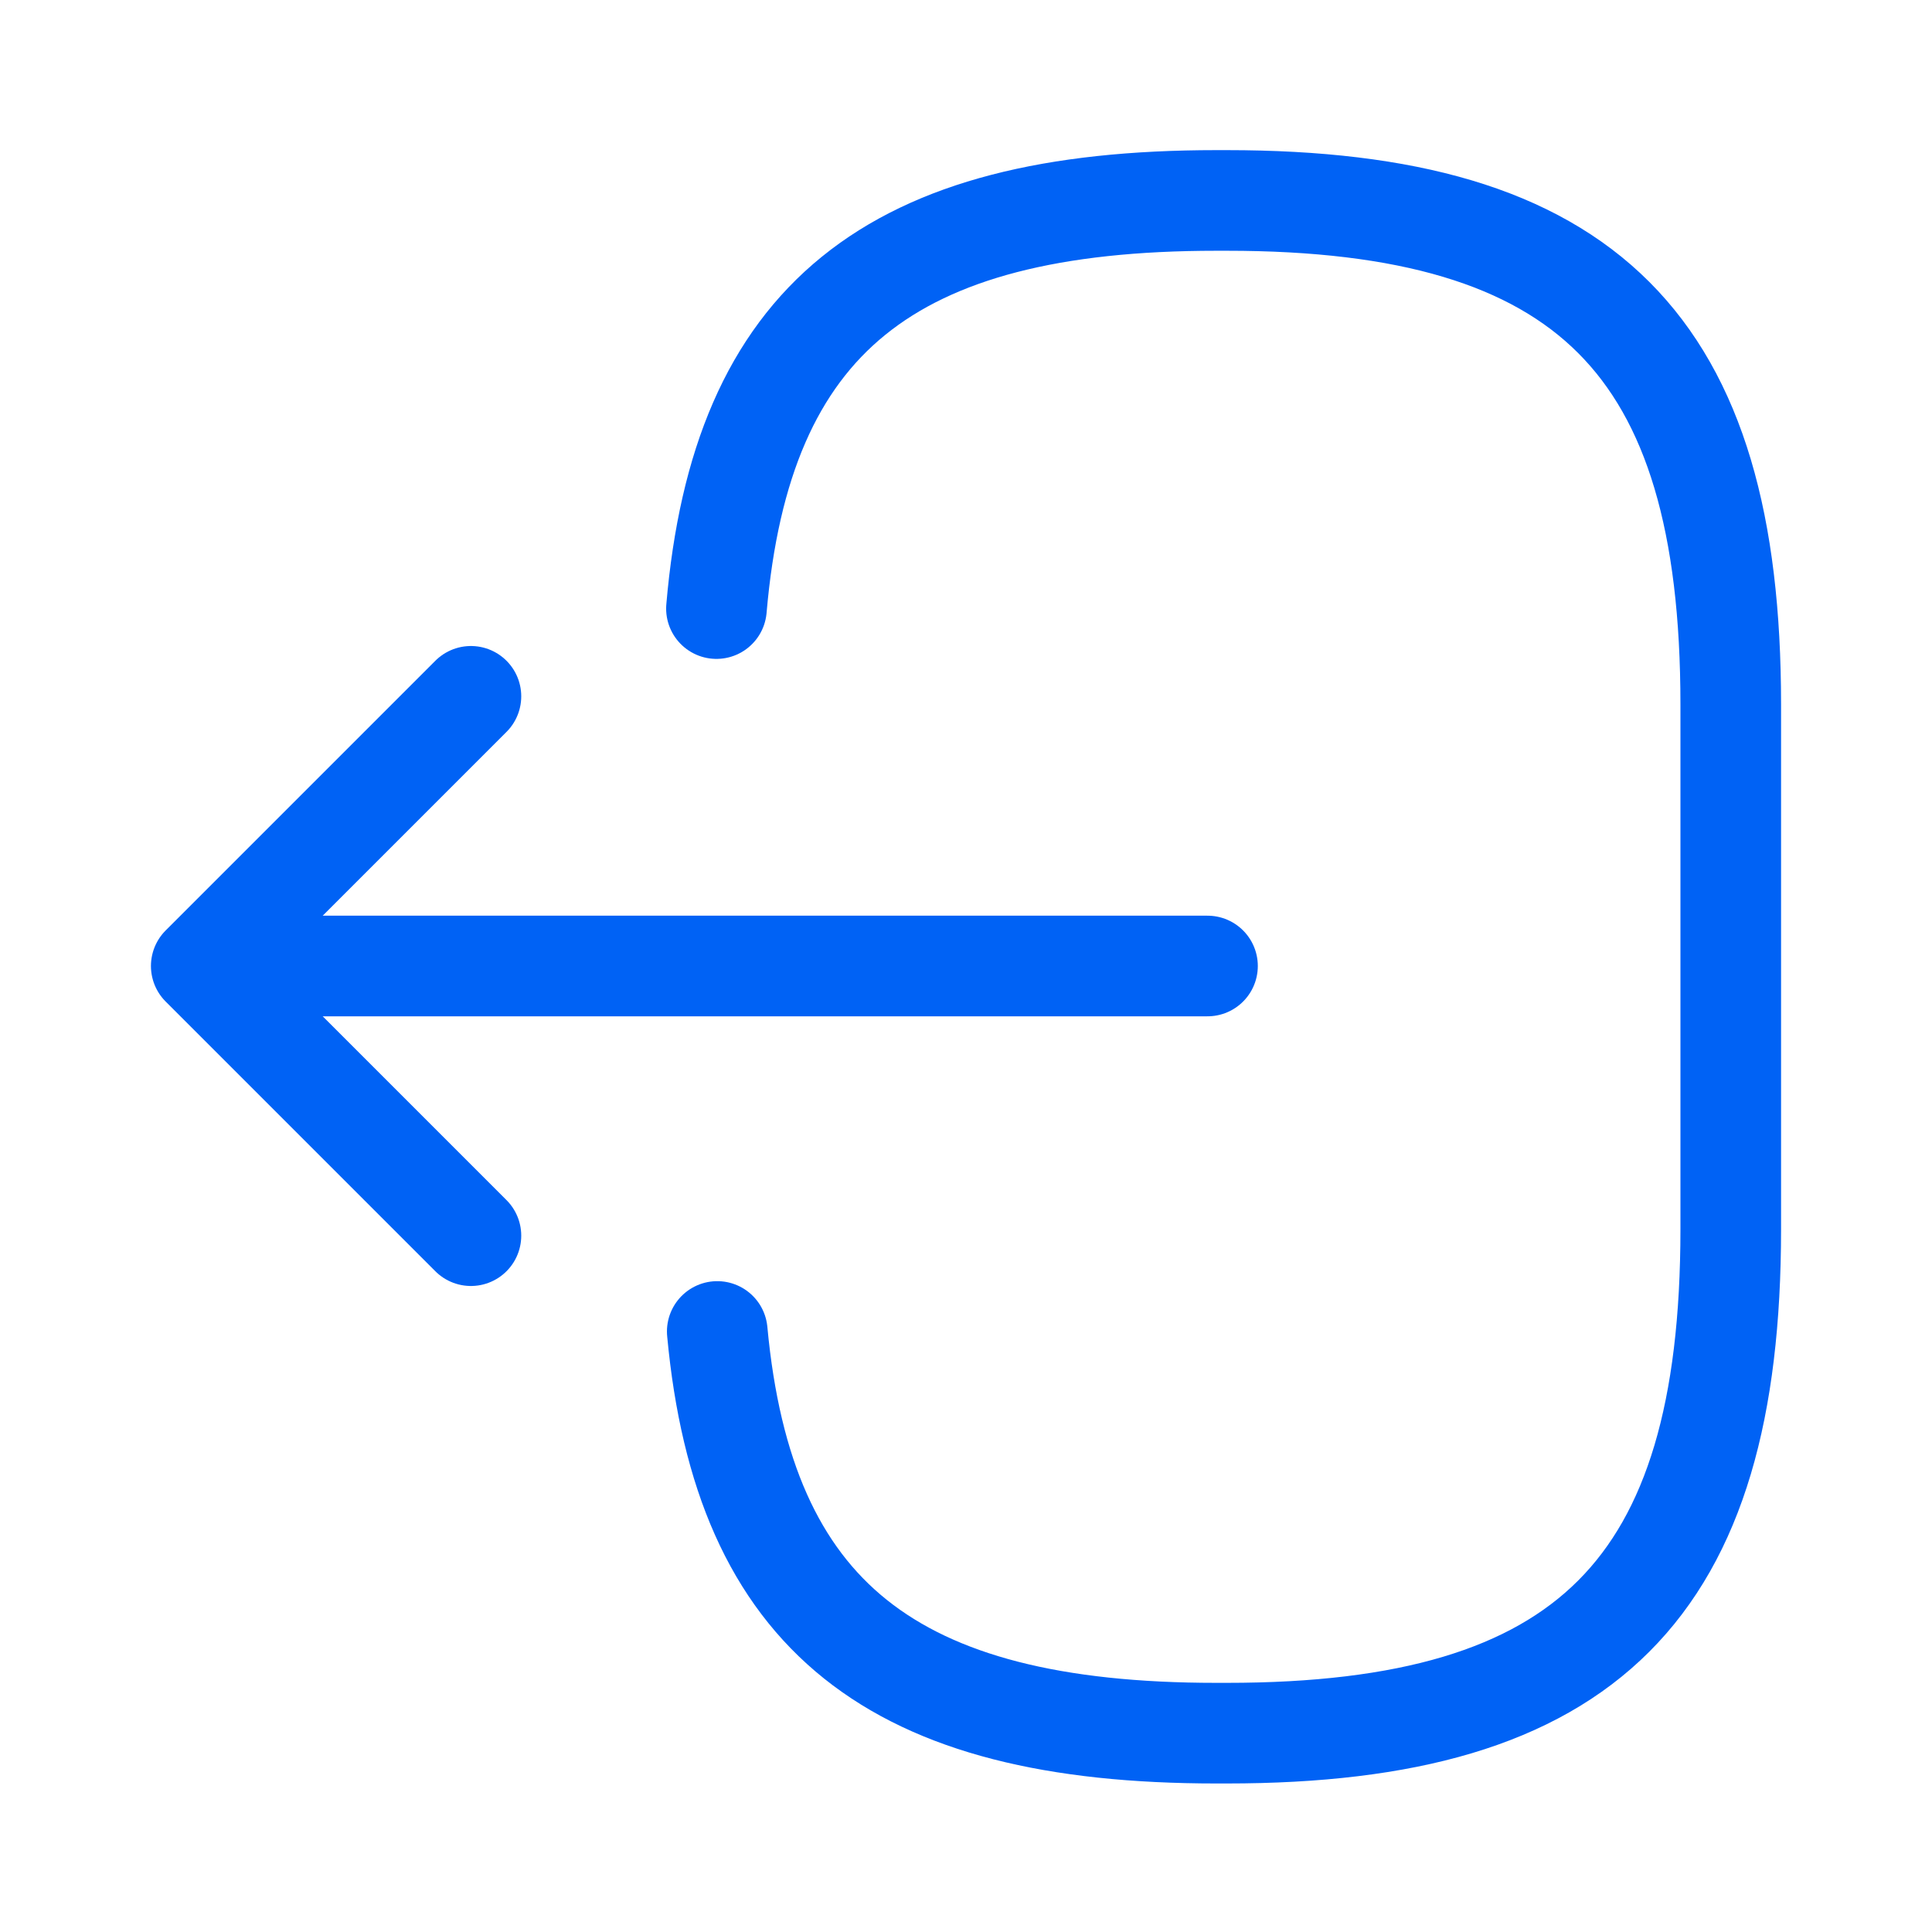
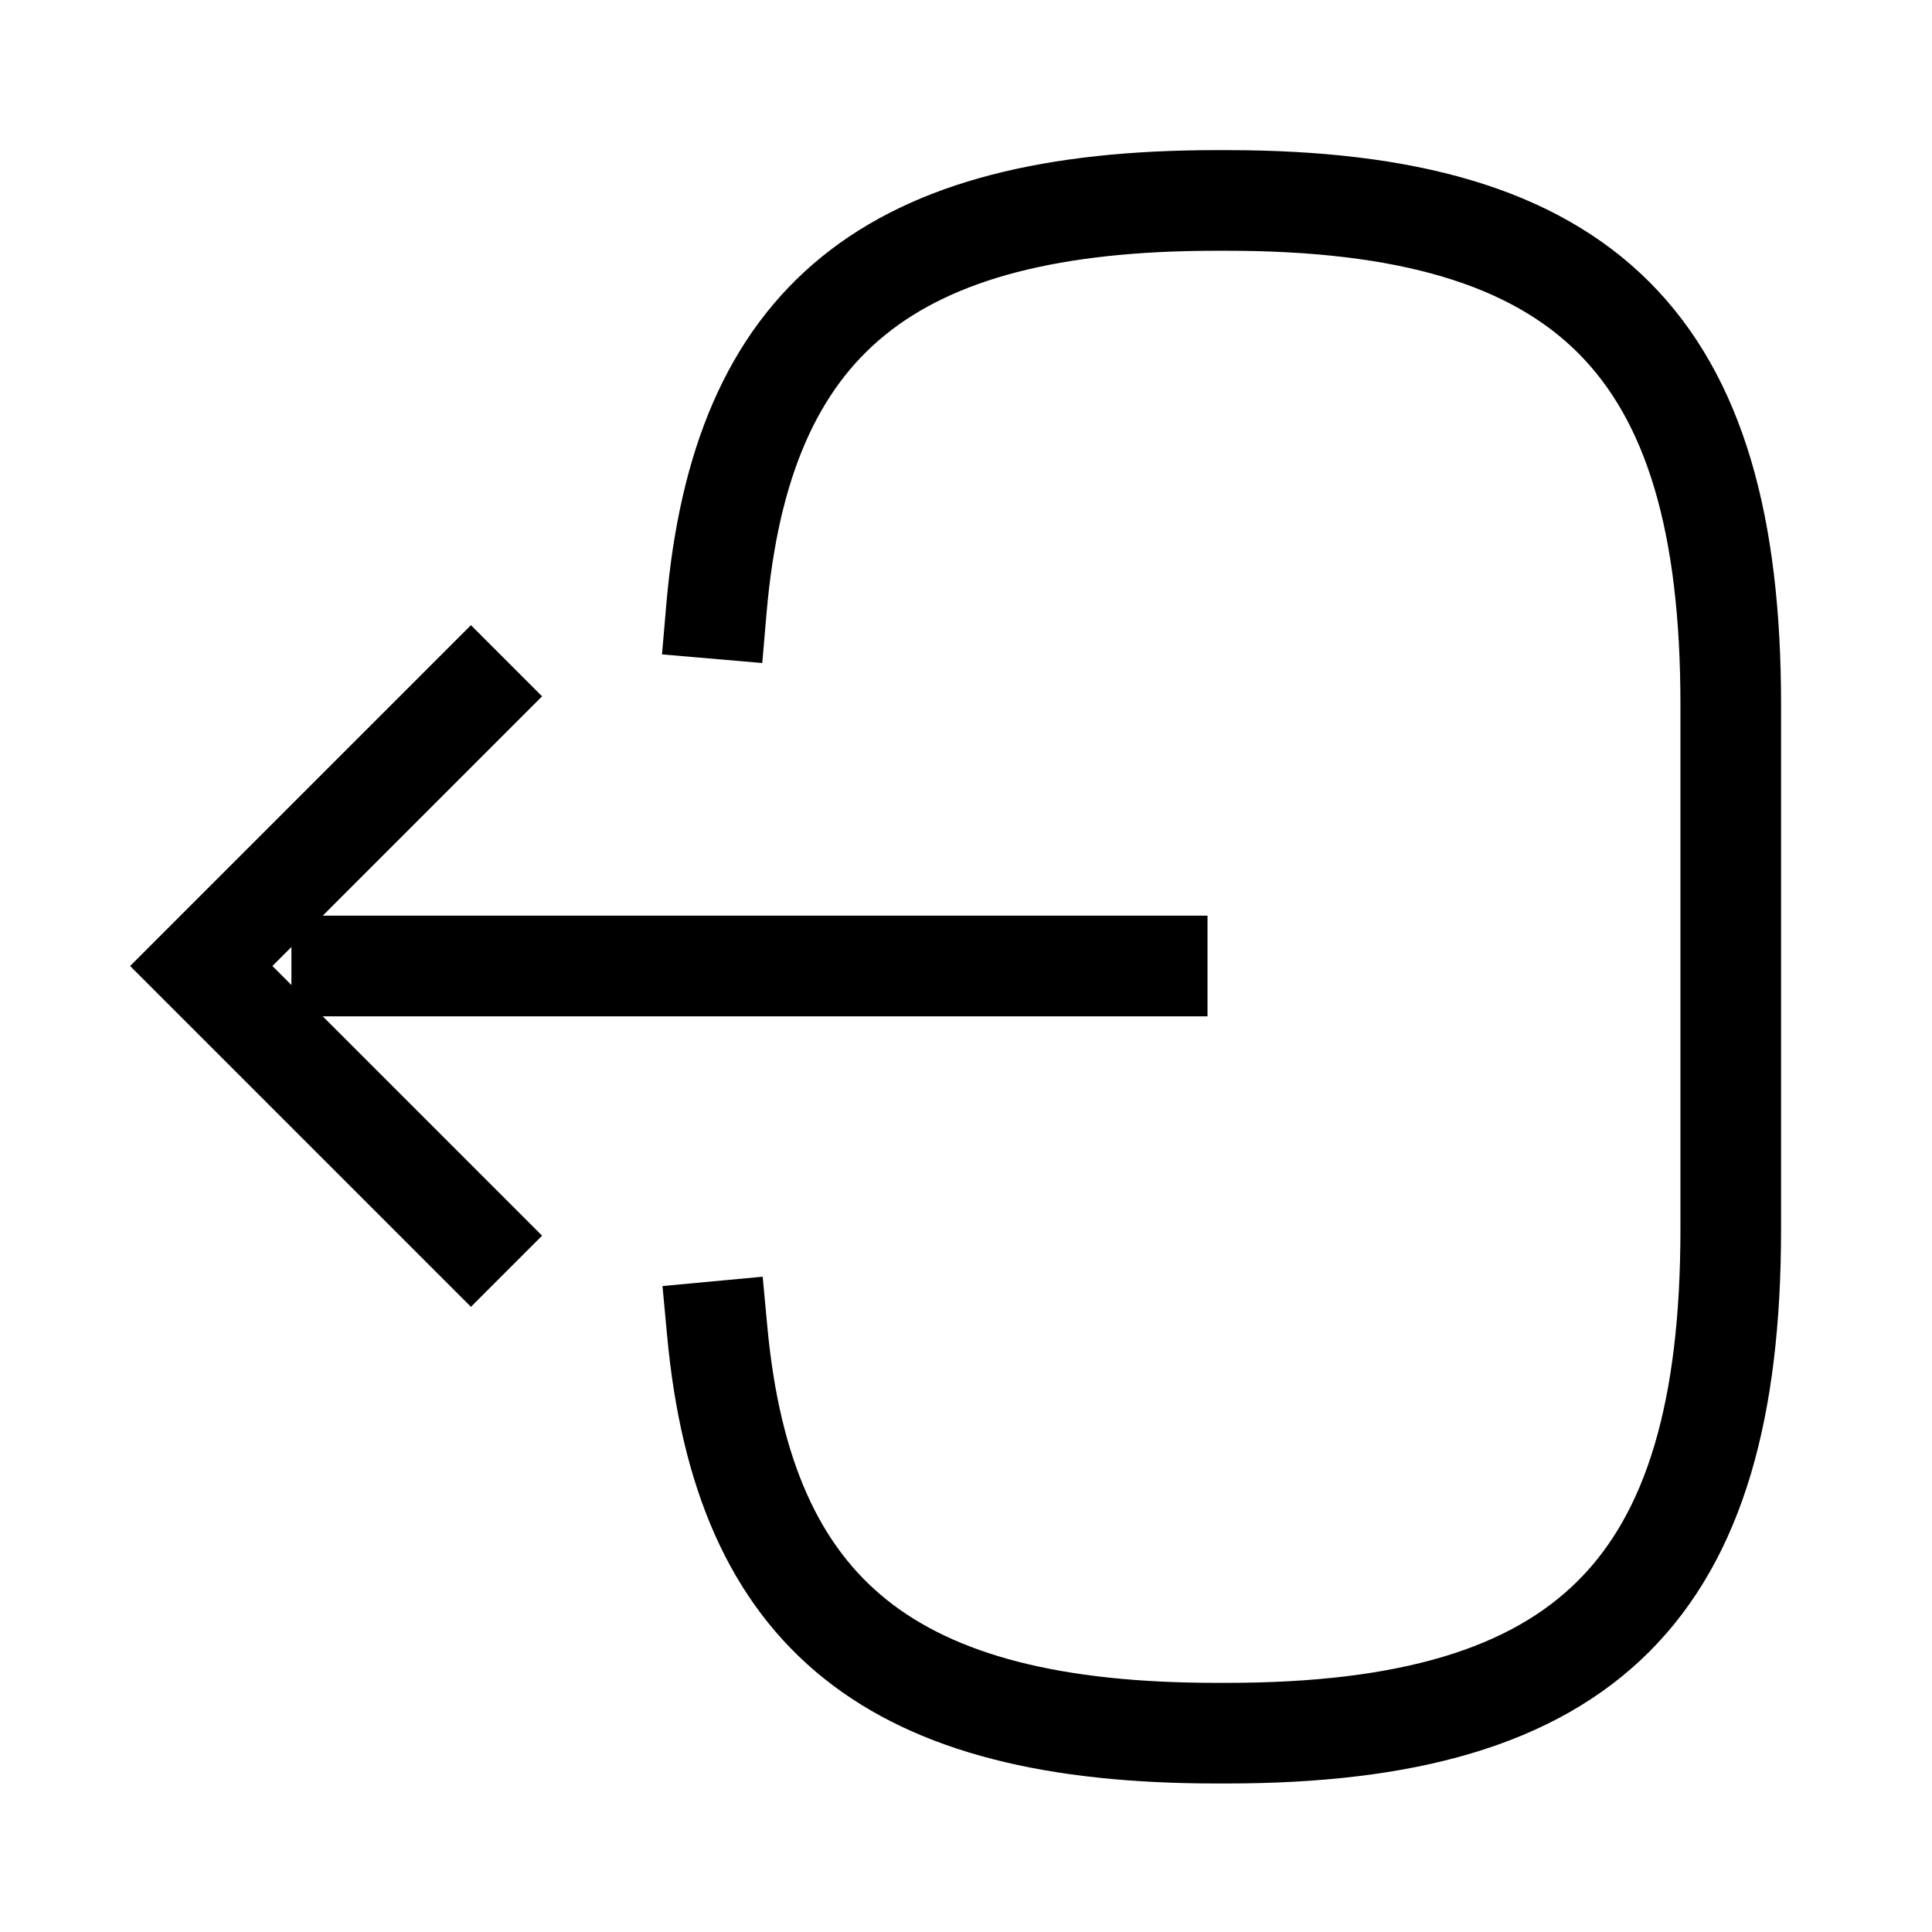
- <svg xmlns="http://www.w3.org/2000/svg" width="24" height="24" viewBox="0 0 24 24" fill="none">
-   <path d="M8.9 7.56C9.21 3.96 11.06 2.49 15.11 2.49H15.24C19.71 2.49 21.5 4.28 21.5 8.75V15.27C21.5 19.74 19.71 21.53 15.24 21.53H15.11C11.09 21.53 9.24 20.08 8.91 16.54" stroke="#0062F5" stroke-width="1.25" stroke-linecap="round" stroke-linejoin="round" />
-   <path d="M15 12H3.62" stroke="#0062F5" stroke-width="1.25" stroke-linecap="round" stroke-linejoin="round" />
-   <path d="M5.85 8.65L2.5 12L5.85 15.35" stroke="#0062F5" stroke-width="1.25" stroke-linecap="round" stroke-linejoin="round" />
+ <svg xmlns="http://www.w3.org/2000/svg" id="body_1" width="23" height="23">
+   <g transform="matrix(0.07986112 0 0 0.07986112 0 0)">
+     <g transform="matrix(12 0 0 12 0 0)">
+       <path d="M8.9 7.56C 9.21 3.96 11.06 2.49 15.11 2.49L15.11 2.49L15.24 2.49C 19.71 2.49 21.5 4.28 21.5 8.75L21.5 8.75L21.5 15.27C 21.5 19.74 19.71 21.53 15.24 21.53L15.24 21.53L15.11 21.53C 11.09 21.53 9.24 20.08 8.91 16.54M15 12L3.62 12zM5.85 8.65L2.5 12L5.85 15.35" stroke="#000000" stroke-width="1.25" stroke-linecap="square" fill="none" />
+     </g>
+   </g>
</svg>
